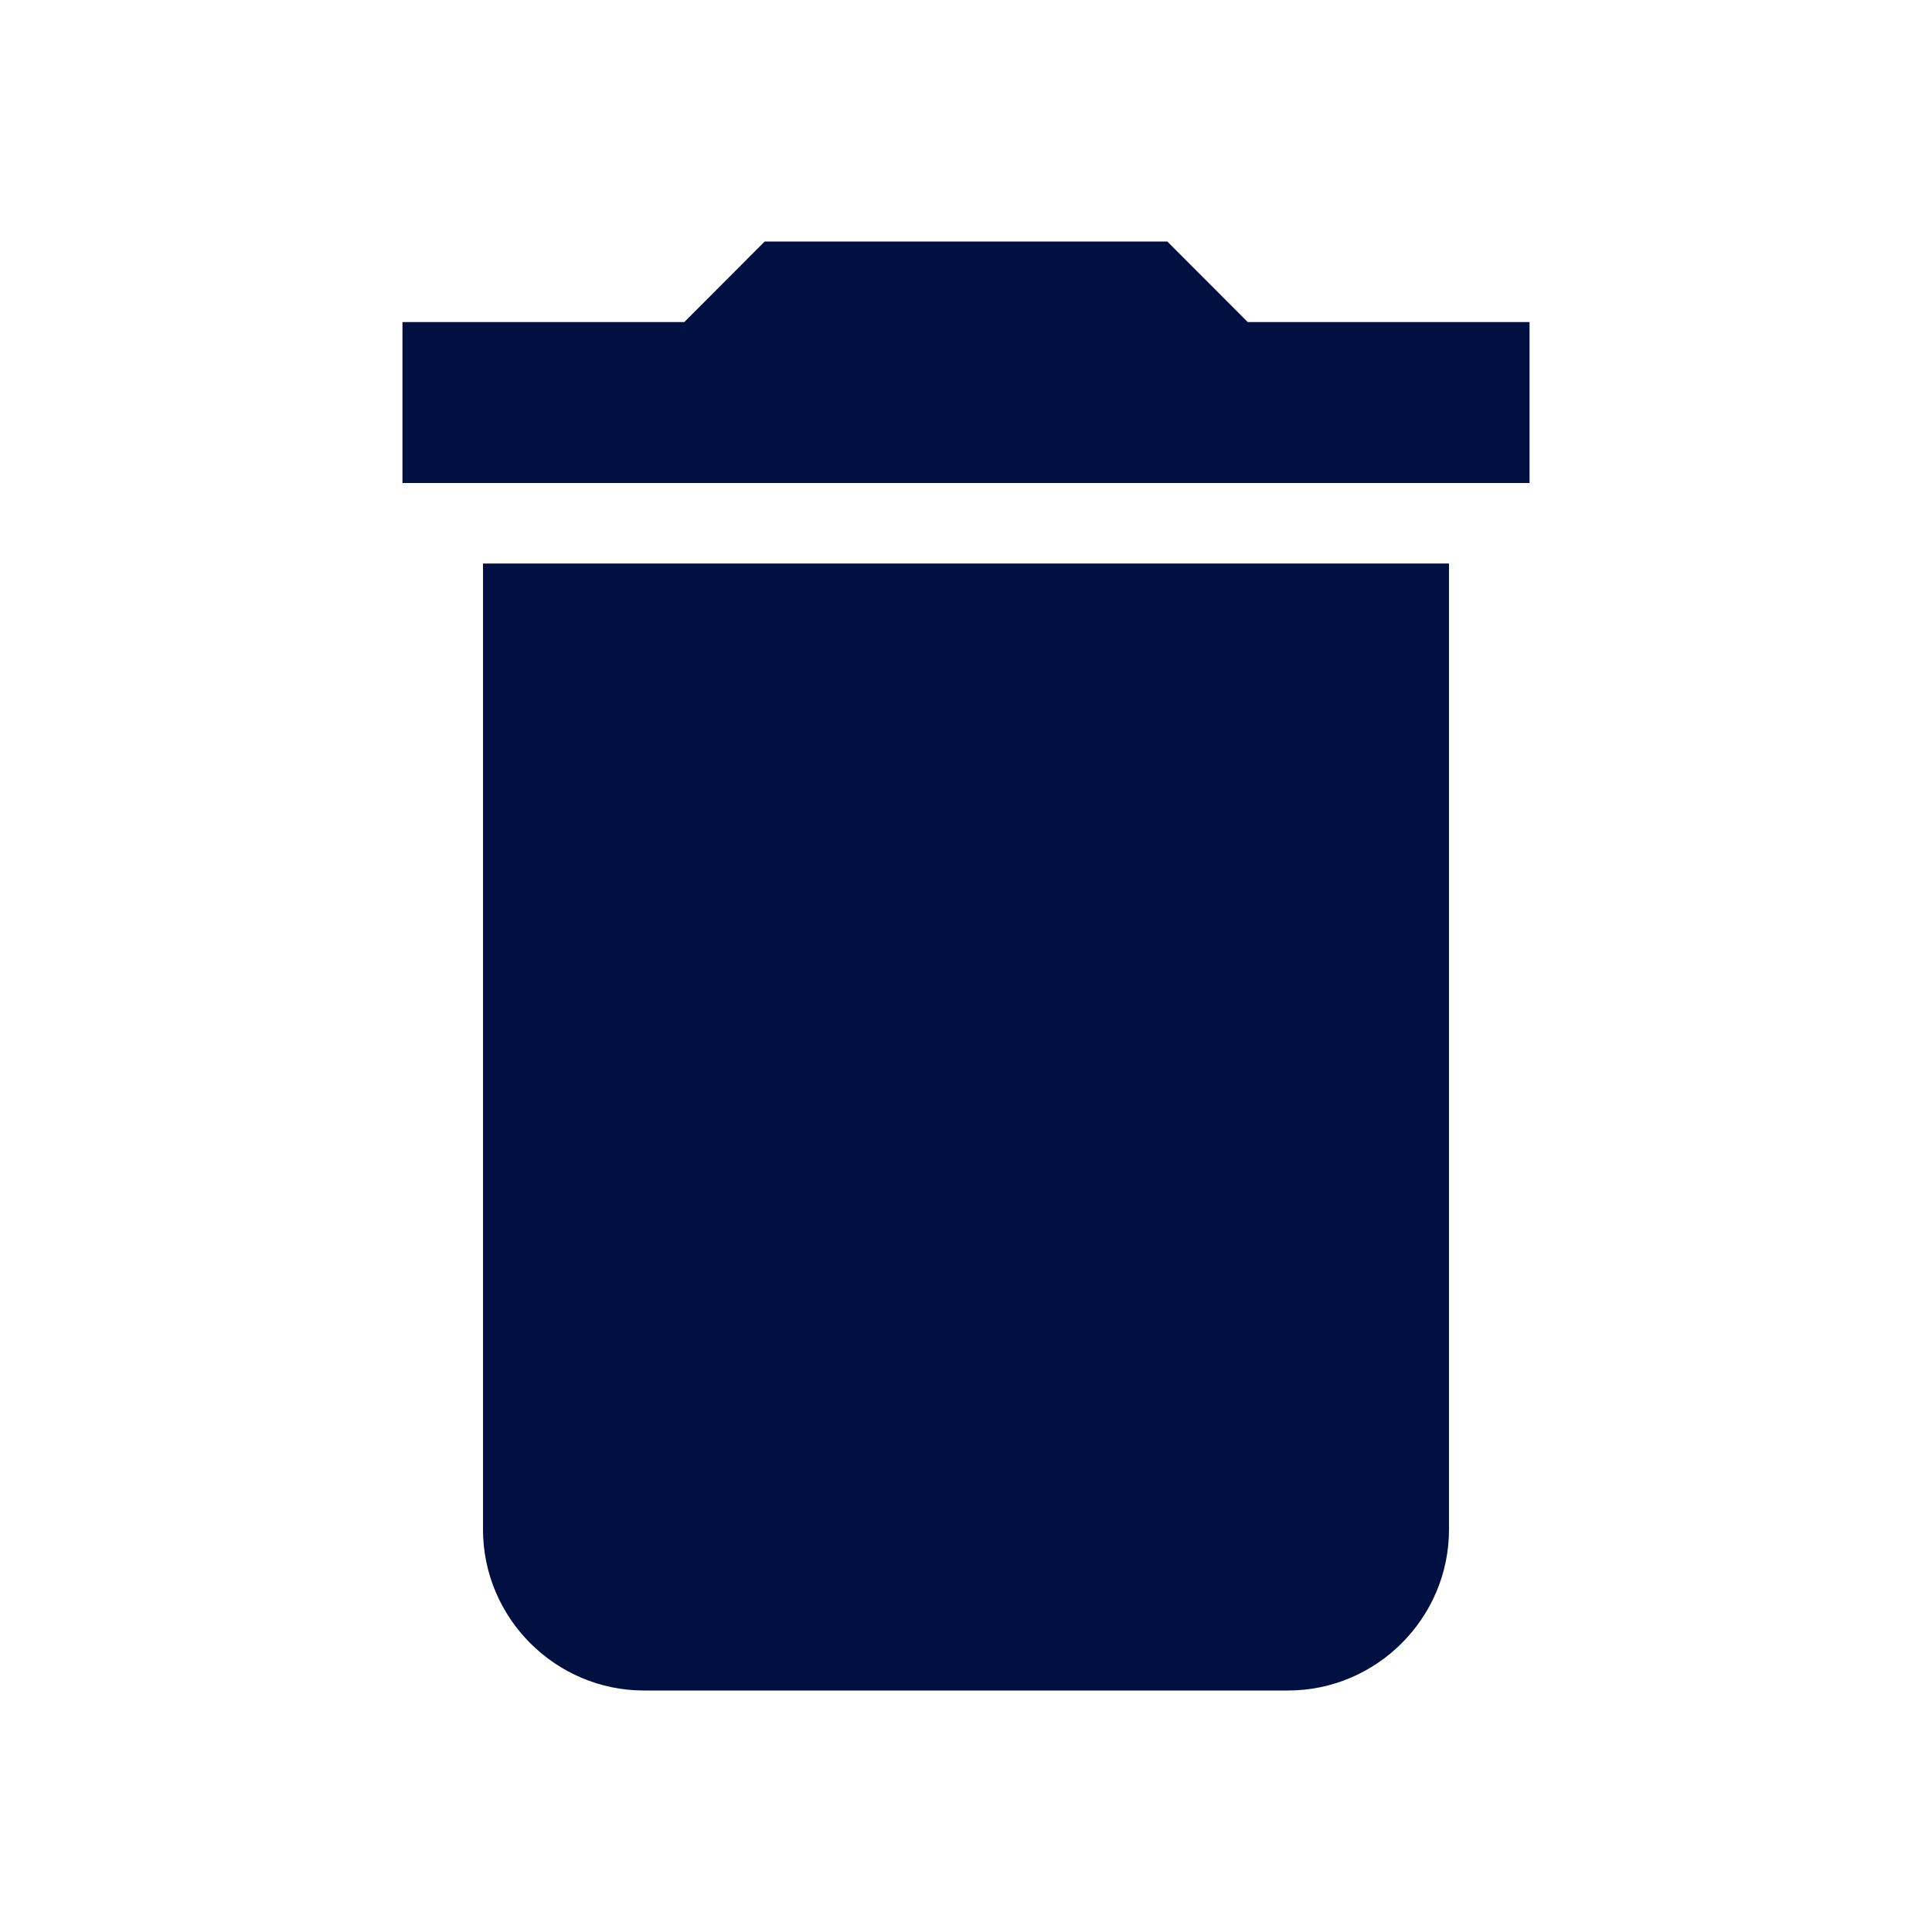
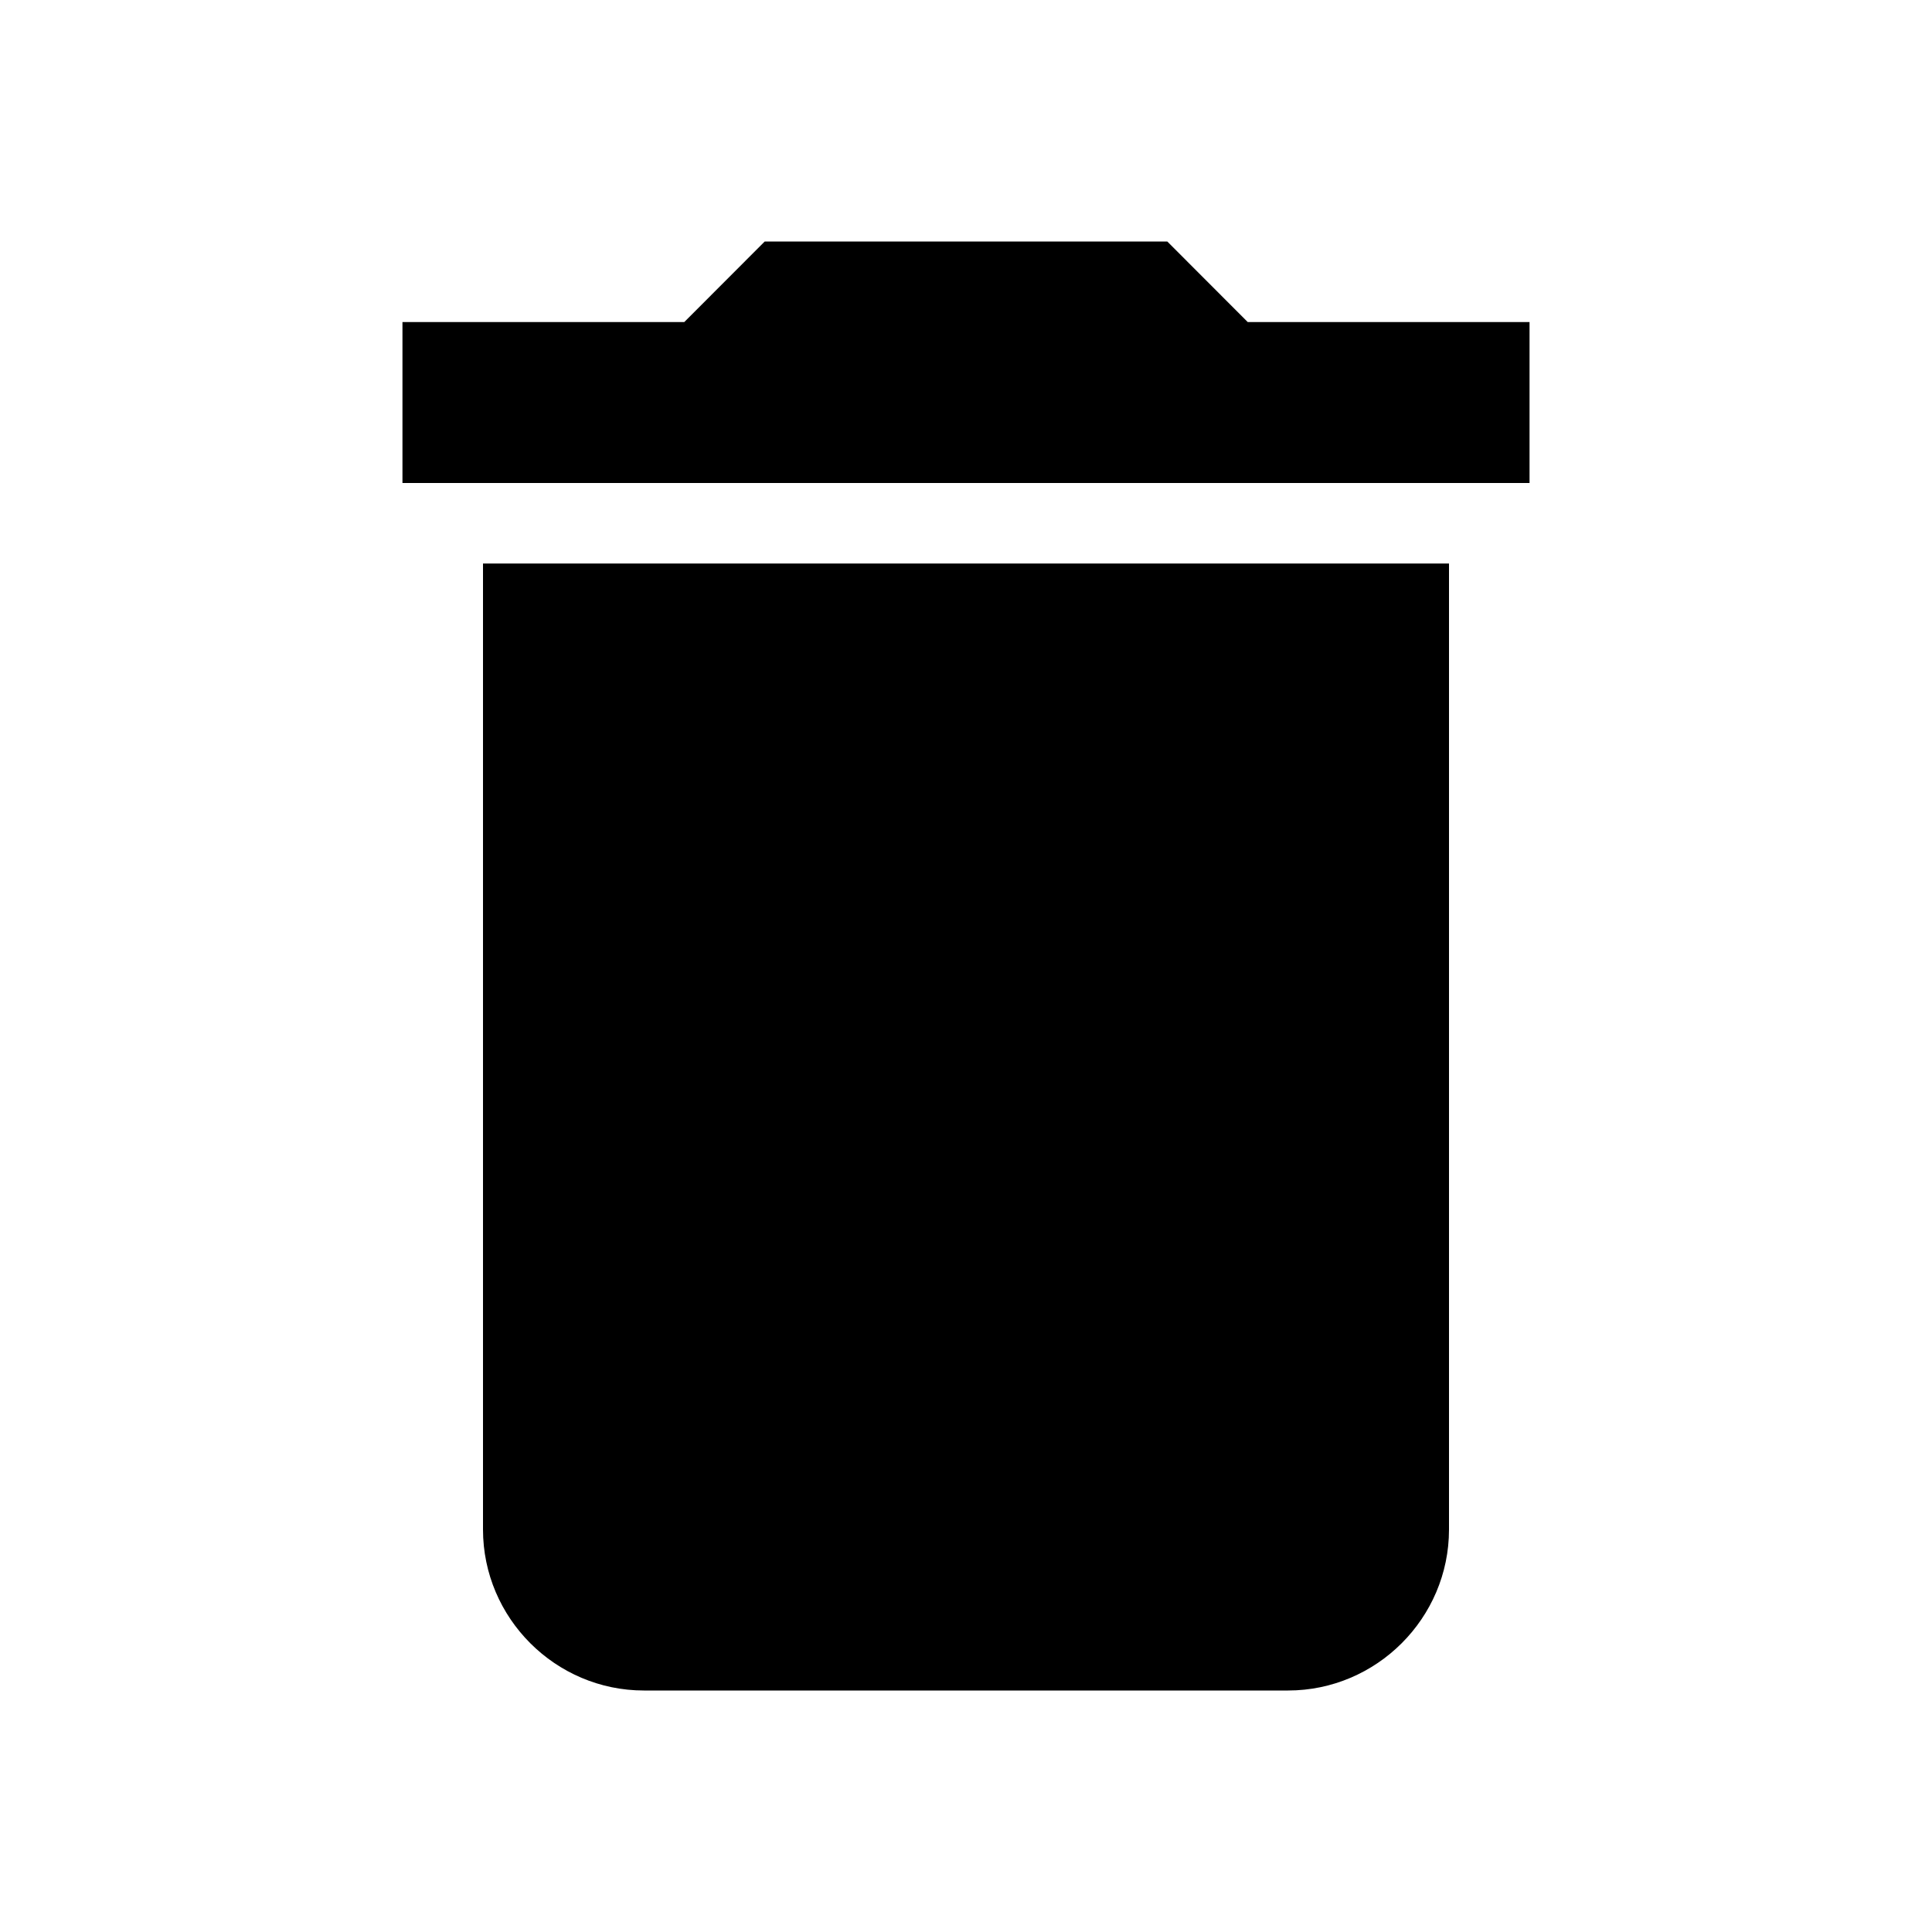
- <svg xmlns="http://www.w3.org/2000/svg" width="16" height="16" viewBox="0 0 16 16" fill="none">
-   <path fill-rule="evenodd" clip-rule="evenodd" d="M10.333 2.667H12.667V4H3.333V2.667H5.667L6.333 2H9.667L10.333 2.667ZM5.333 14C4.6 14 4 13.4 4 12.667V4.667H12V12.667C12 13.4 11.4 14 10.667 14H5.333Z" fill="#001141" />
+ <svg xmlns="http://www.w3.org/2000/svg" width="16" height="16" viewBox="0 0 16 16" fill="current">
+   <path fill-rule="evenodd" clip-rule="evenodd" d="M10.333 2.667H12.667V4H3.333V2.667H5.667L6.333 2H9.667L10.333 2.667ZM5.333 14C4.6 14 4 13.4 4 12.667V4.667H12V12.667C12 13.4 11.4 14 10.667 14H5.333Z" fill="current" />
</svg>
